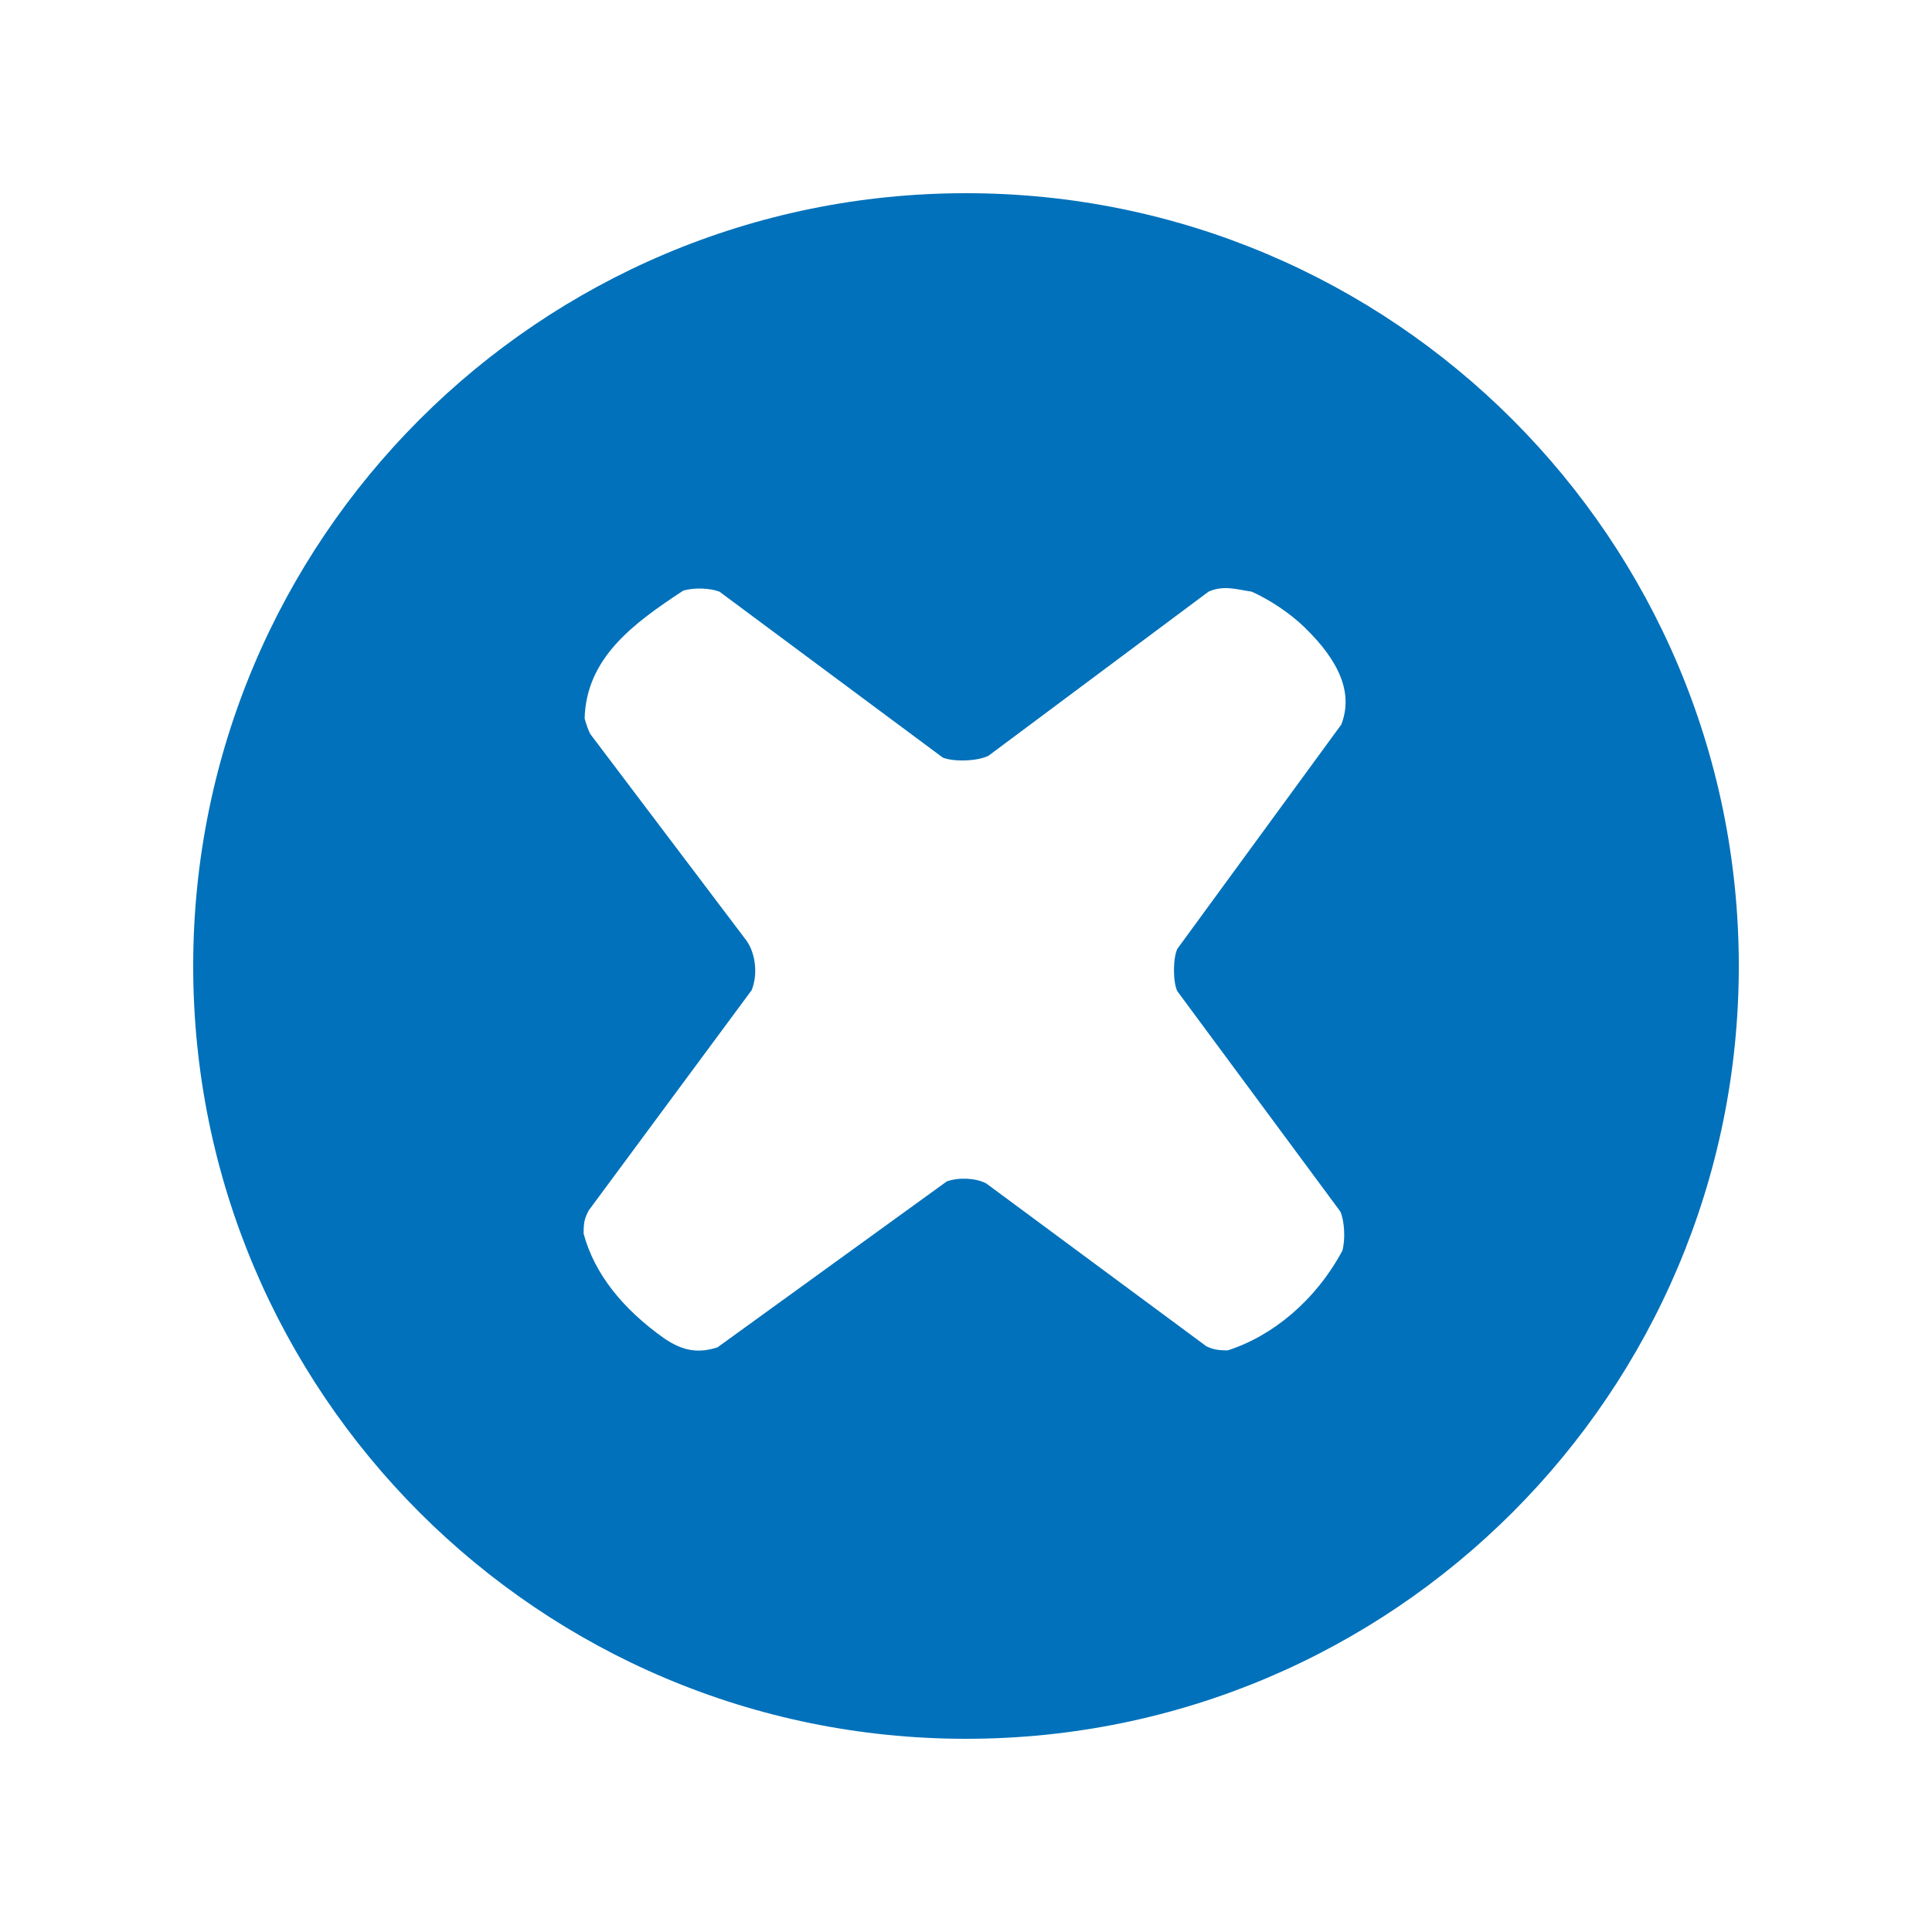
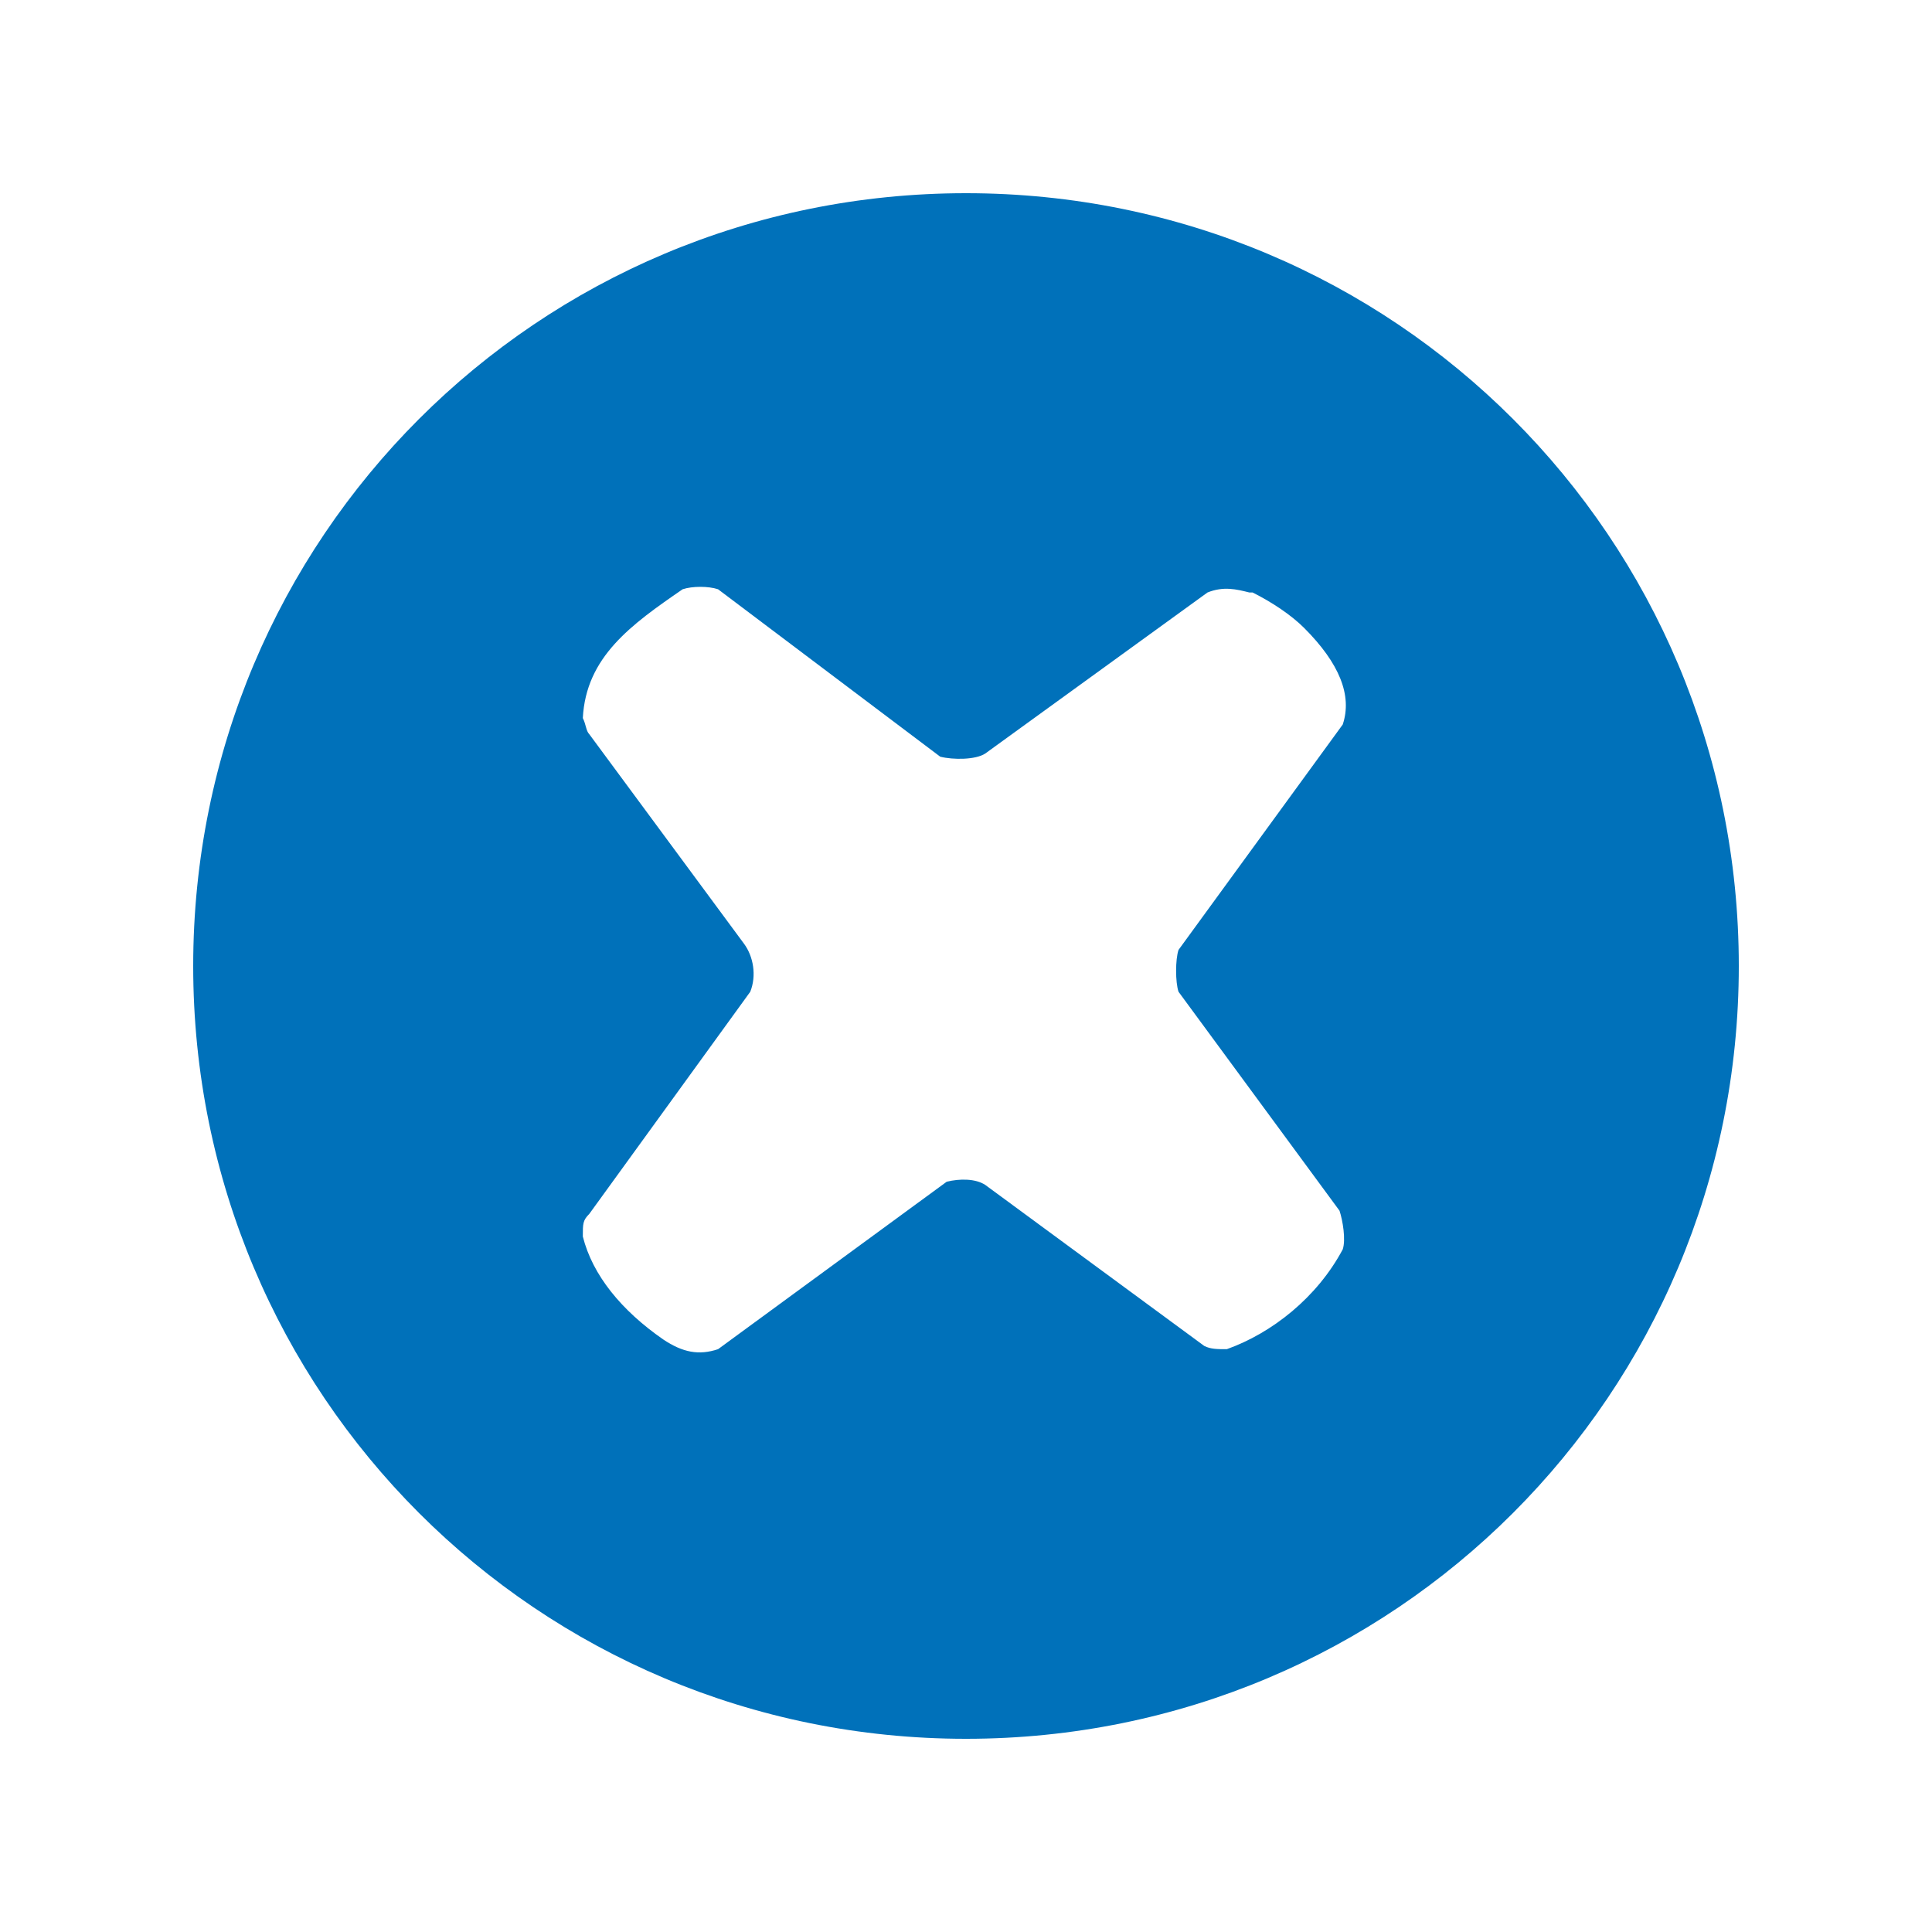
<svg xmlns="http://www.w3.org/2000/svg" version="1.1" width="64" height="64" viewBox="2,2,60,60" color="#0071ba">
-   <path d="M 32,8 C 18.745,8 8,18.745 8,32 8,45.255 18.745,56 32,56 45.255,56 56,45.255 56,32 56,18.745 45.255,8 32,8 z m 8.875,12.375 c 0.57,0.257 1.188,0.672 1.625,1.094 1.14,1.101 1.518,2.087 1.156,3.031 l -5.094,6.969 c -0.136,0.302 -0.14,1.013 0,1.312 L 43.625,39.625 c 0.132,0.296 0.161,0.879 0.062,1.219 -0.833,1.548 -2.164,2.646 -3.562,3.094 -0.338,-0.001 -0.479,-0.044 -0.656,-0.125 L 32.625,38.75 c -0.333,-0.168 -0.835,-0.193 -1.219,-0.062 l -7.125,5.156 c -0.592,0.187 -1.063,0.122 -1.656,-0.281 -1.276,-0.906 -2.161,-1.991 -2.5,-3.25 -0.001,-0.364 0.03,-0.469 0.156,-0.719 L 25.344,32.75 c 0.194,-0.485 0.126,-1.122 -0.156,-1.531 L 20.344,24.812 c -0.061,-0.092 -0.144,-0.331 -0.188,-0.5 0.053,-1.873 1.493,-2.939 3.062,-3.969 0.325,-0.098 0.815,-0.085 1.125,0.031 l 6.94,5.156 c 0.364,0.139 1.098,0.106 1.419,-0.062 L 39.531,20.375 c 0.476,-0.213 0.882,-0.066 1.344,0 z" fill="#0071ba" />
+   <path d="M32 8C18.7 8 8 18.7 8 32 8 45.3 18.7 56 32 56 45.3 56 56 45.3 56 32 56 18.7 45.3 8 32 8zm8.9 12.4c0.6 0.3 1.2 0.7 1.6 1.1 1.1 1.1 1.5 2.1 1.2 3l-5.1 7c-0.1 0.3-0.1 1 0 1.3L43.6 39.6c0.1 0.3 0.2 0.9 0.1 1.2-0.8 1.5-2.2 2.6-3.6 3.1-0.3 0-0.5 0-0.7-0.1L32.6 38.8c-0.3-0.2-0.8-0.2-1.2-0.1l-7.1 5.2c-0.6 0.2-1.1 0.1-1.7-0.3-1.3-0.9-2.2-2-2.5-3.2 0-0.4 0-0.5 0.2-0.7L25.3 32.8c0.2-0.5 0.1-1.1-0.2-1.5L20.3 24.8c-0.1-0.1-0.1-0.3-0.2-0.5 0.1-1.9 1.5-2.9 3.1-4 0.3-0.1 0.8-0.1 1.1 0l6.9 5.2c0.4 0.1 1.1 0.1 1.4-0.1L39.5 20.4c0.5-0.2 0.9-0.1 1.3 0z" fill="#0071ba" />
</svg>
